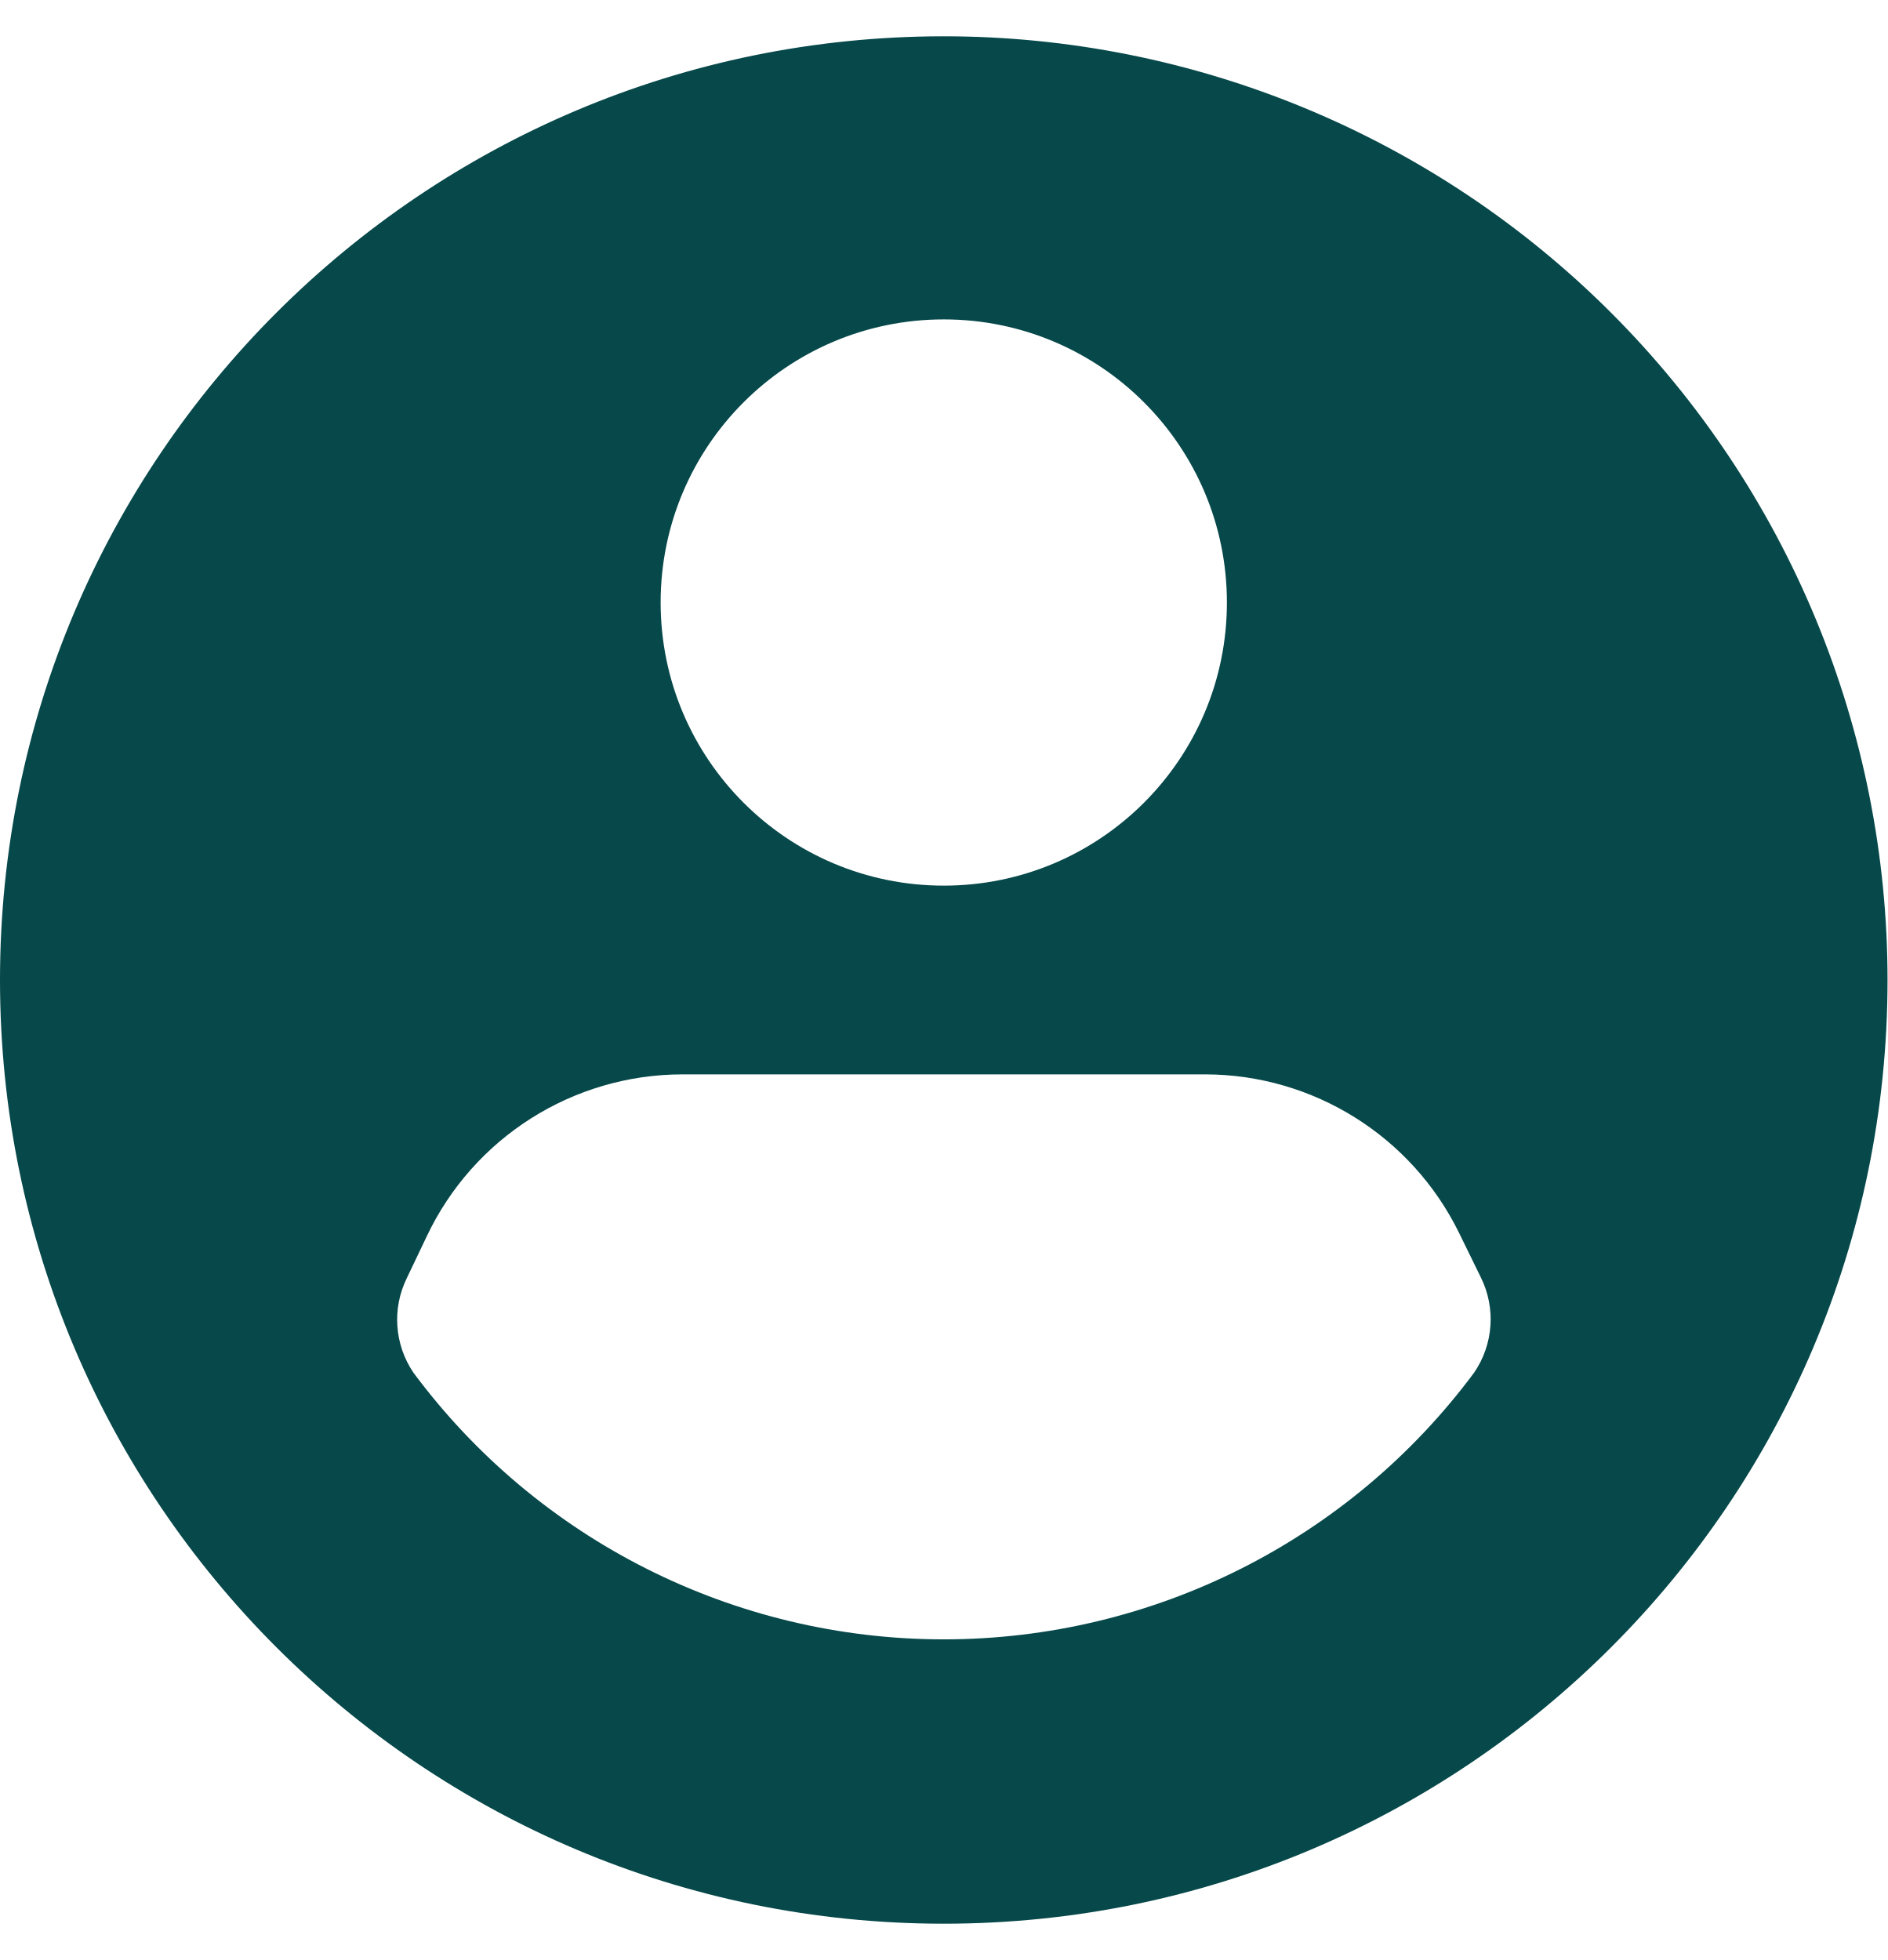
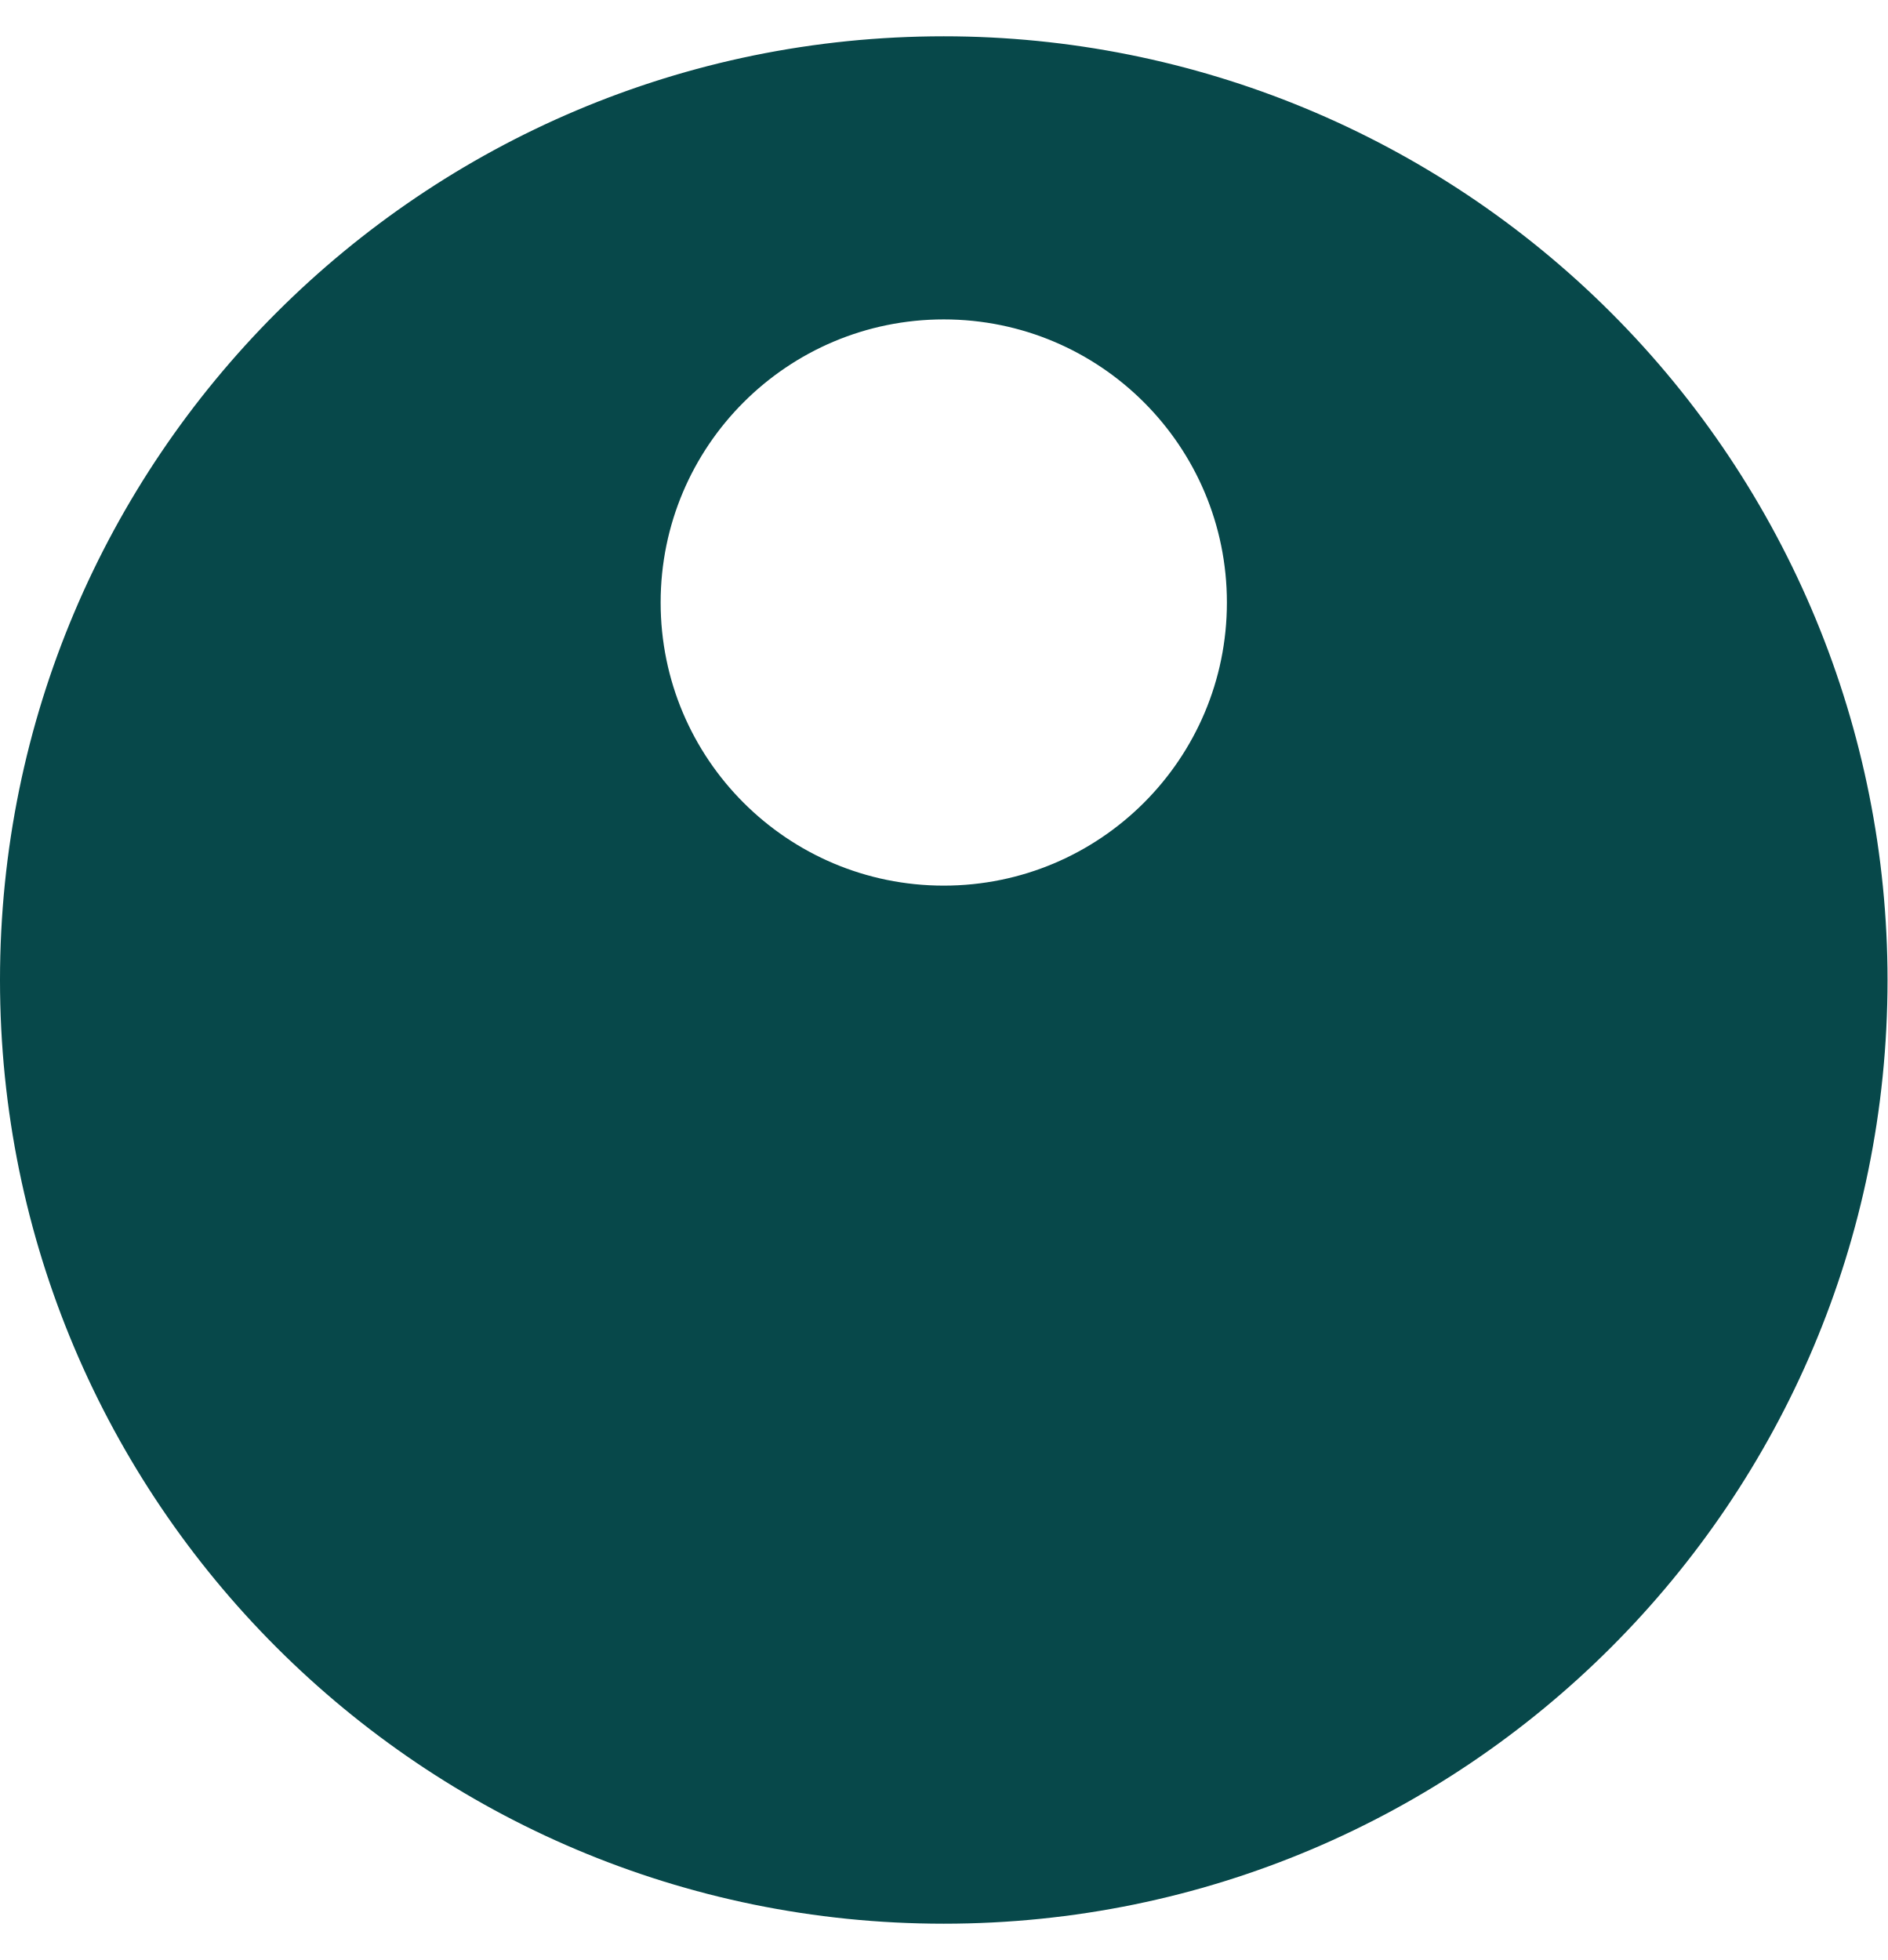
<svg xmlns="http://www.w3.org/2000/svg" width="26" height="27" viewBox="0 0 26 27" fill="none">
-   <path fill-rule="evenodd" clip-rule="evenodd" d="M13 0.5C5.82 0.5 0 6.32 0 13.5C0 20.68 5.82 26.5 13 26.5C20.18 26.5 26 20.68 26 13.5C26 10.052 24.63 6.746 22.192 4.308C19.754 1.87 16.448 0.5 13 0.5ZM13 4.4C15.154 4.4 16.9 6.146 16.9 8.3C16.9 10.454 15.154 12.2 13 12.2C10.846 12.2 9.1 10.454 9.1 8.3C9.1 6.146 10.846 4.4 13 4.4ZM13 22.583C15.879 22.583 18.589 21.22 20.306 18.908C20.572 18.519 20.607 18.017 20.397 17.595L20.098 16.984C19.444 15.649 18.087 14.802 16.601 14.8H9.399C7.891 14.802 6.519 15.672 5.876 17.036L5.603 17.608C5.398 18.026 5.433 18.522 5.694 18.908C7.41 21.22 10.12 22.583 13 22.583Z" fill="#07484A" />
+   <path fillRule="evenodd" clipRule="evenodd" d="M13 0.5C5.82 0.5 0 6.32 0 13.5C0 20.68 5.82 26.5 13 26.5C20.18 26.5 26 20.68 26 13.5C26 10.052 24.63 6.746 22.192 4.308C19.754 1.87 16.448 0.5 13 0.5ZM13 4.4C15.154 4.4 16.9 6.146 16.9 8.3C16.9 10.454 15.154 12.2 13 12.2C10.846 12.2 9.1 10.454 9.1 8.3C9.1 6.146 10.846 4.4 13 4.4ZM13 22.583C15.879 22.583 18.589 21.22 20.306 18.908C20.572 18.519 20.607 18.017 20.397 17.595L20.098 16.984C19.444 15.649 18.087 14.802 16.601 14.8H9.399C7.891 14.802 6.519 15.672 5.876 17.036L5.603 17.608C5.398 18.026 5.433 18.522 5.694 18.908C7.41 21.22 10.12 22.583 13 22.583Z" fill="#07484A" />
</svg>
